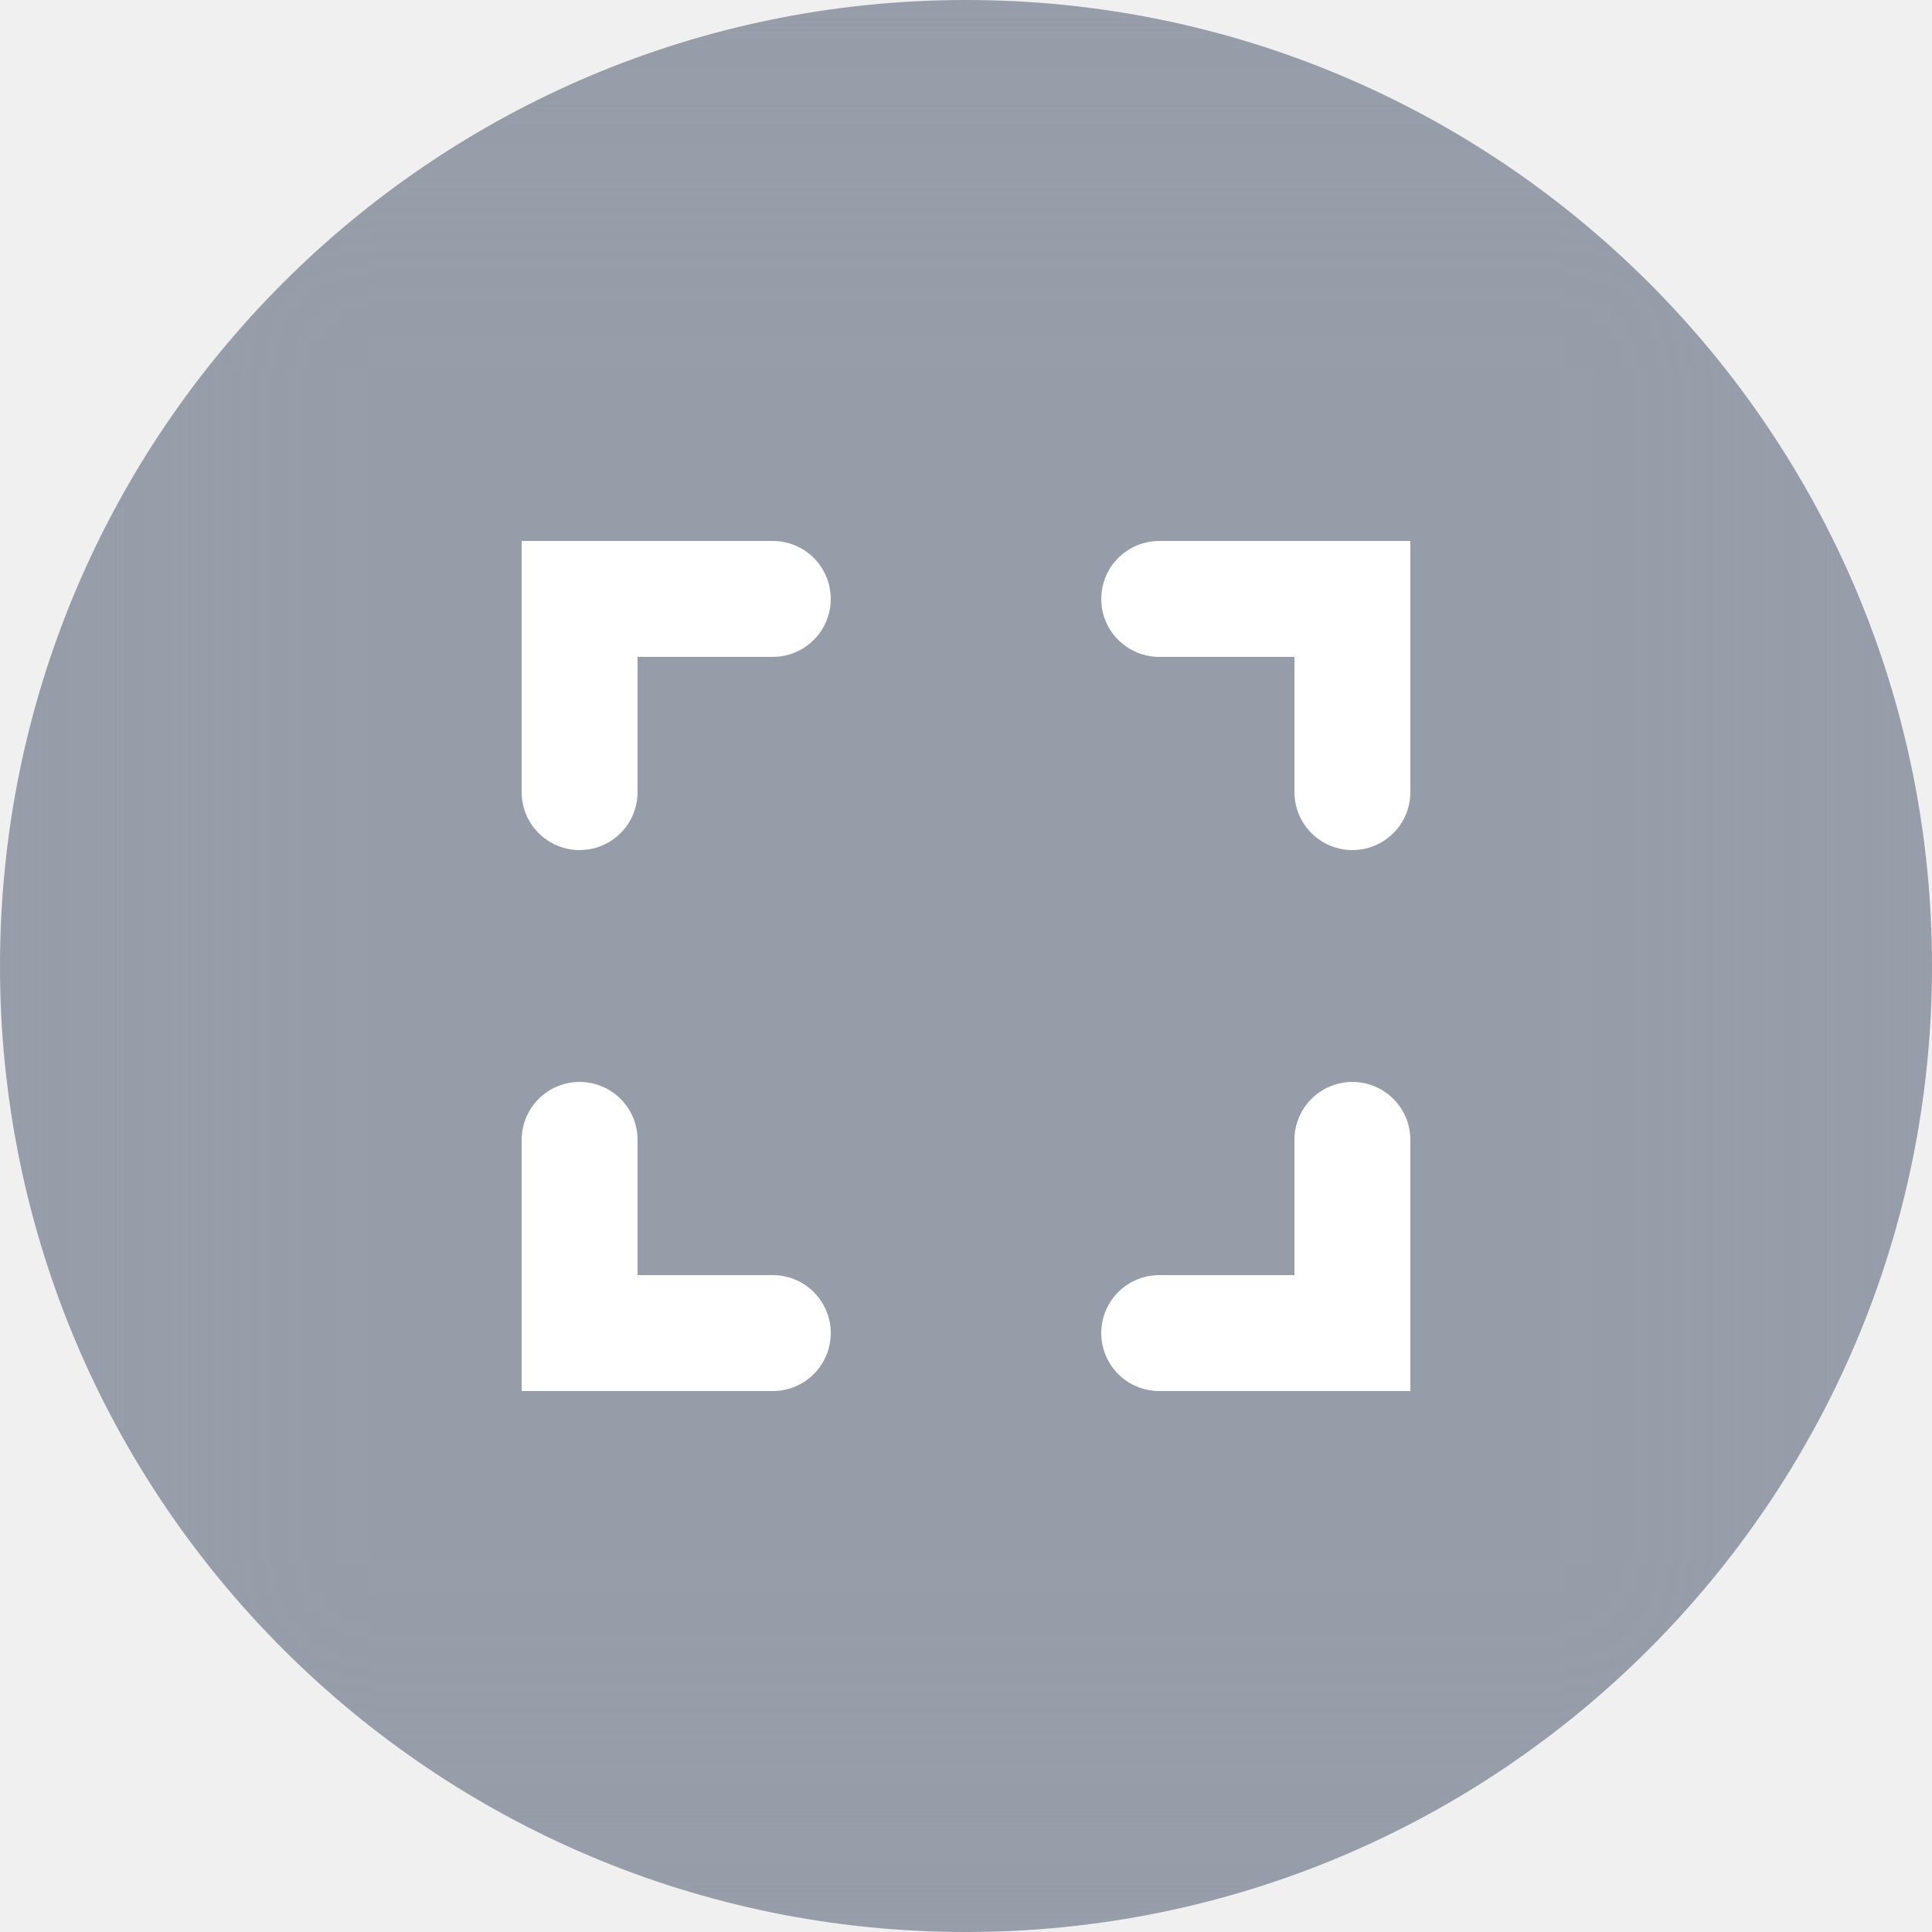
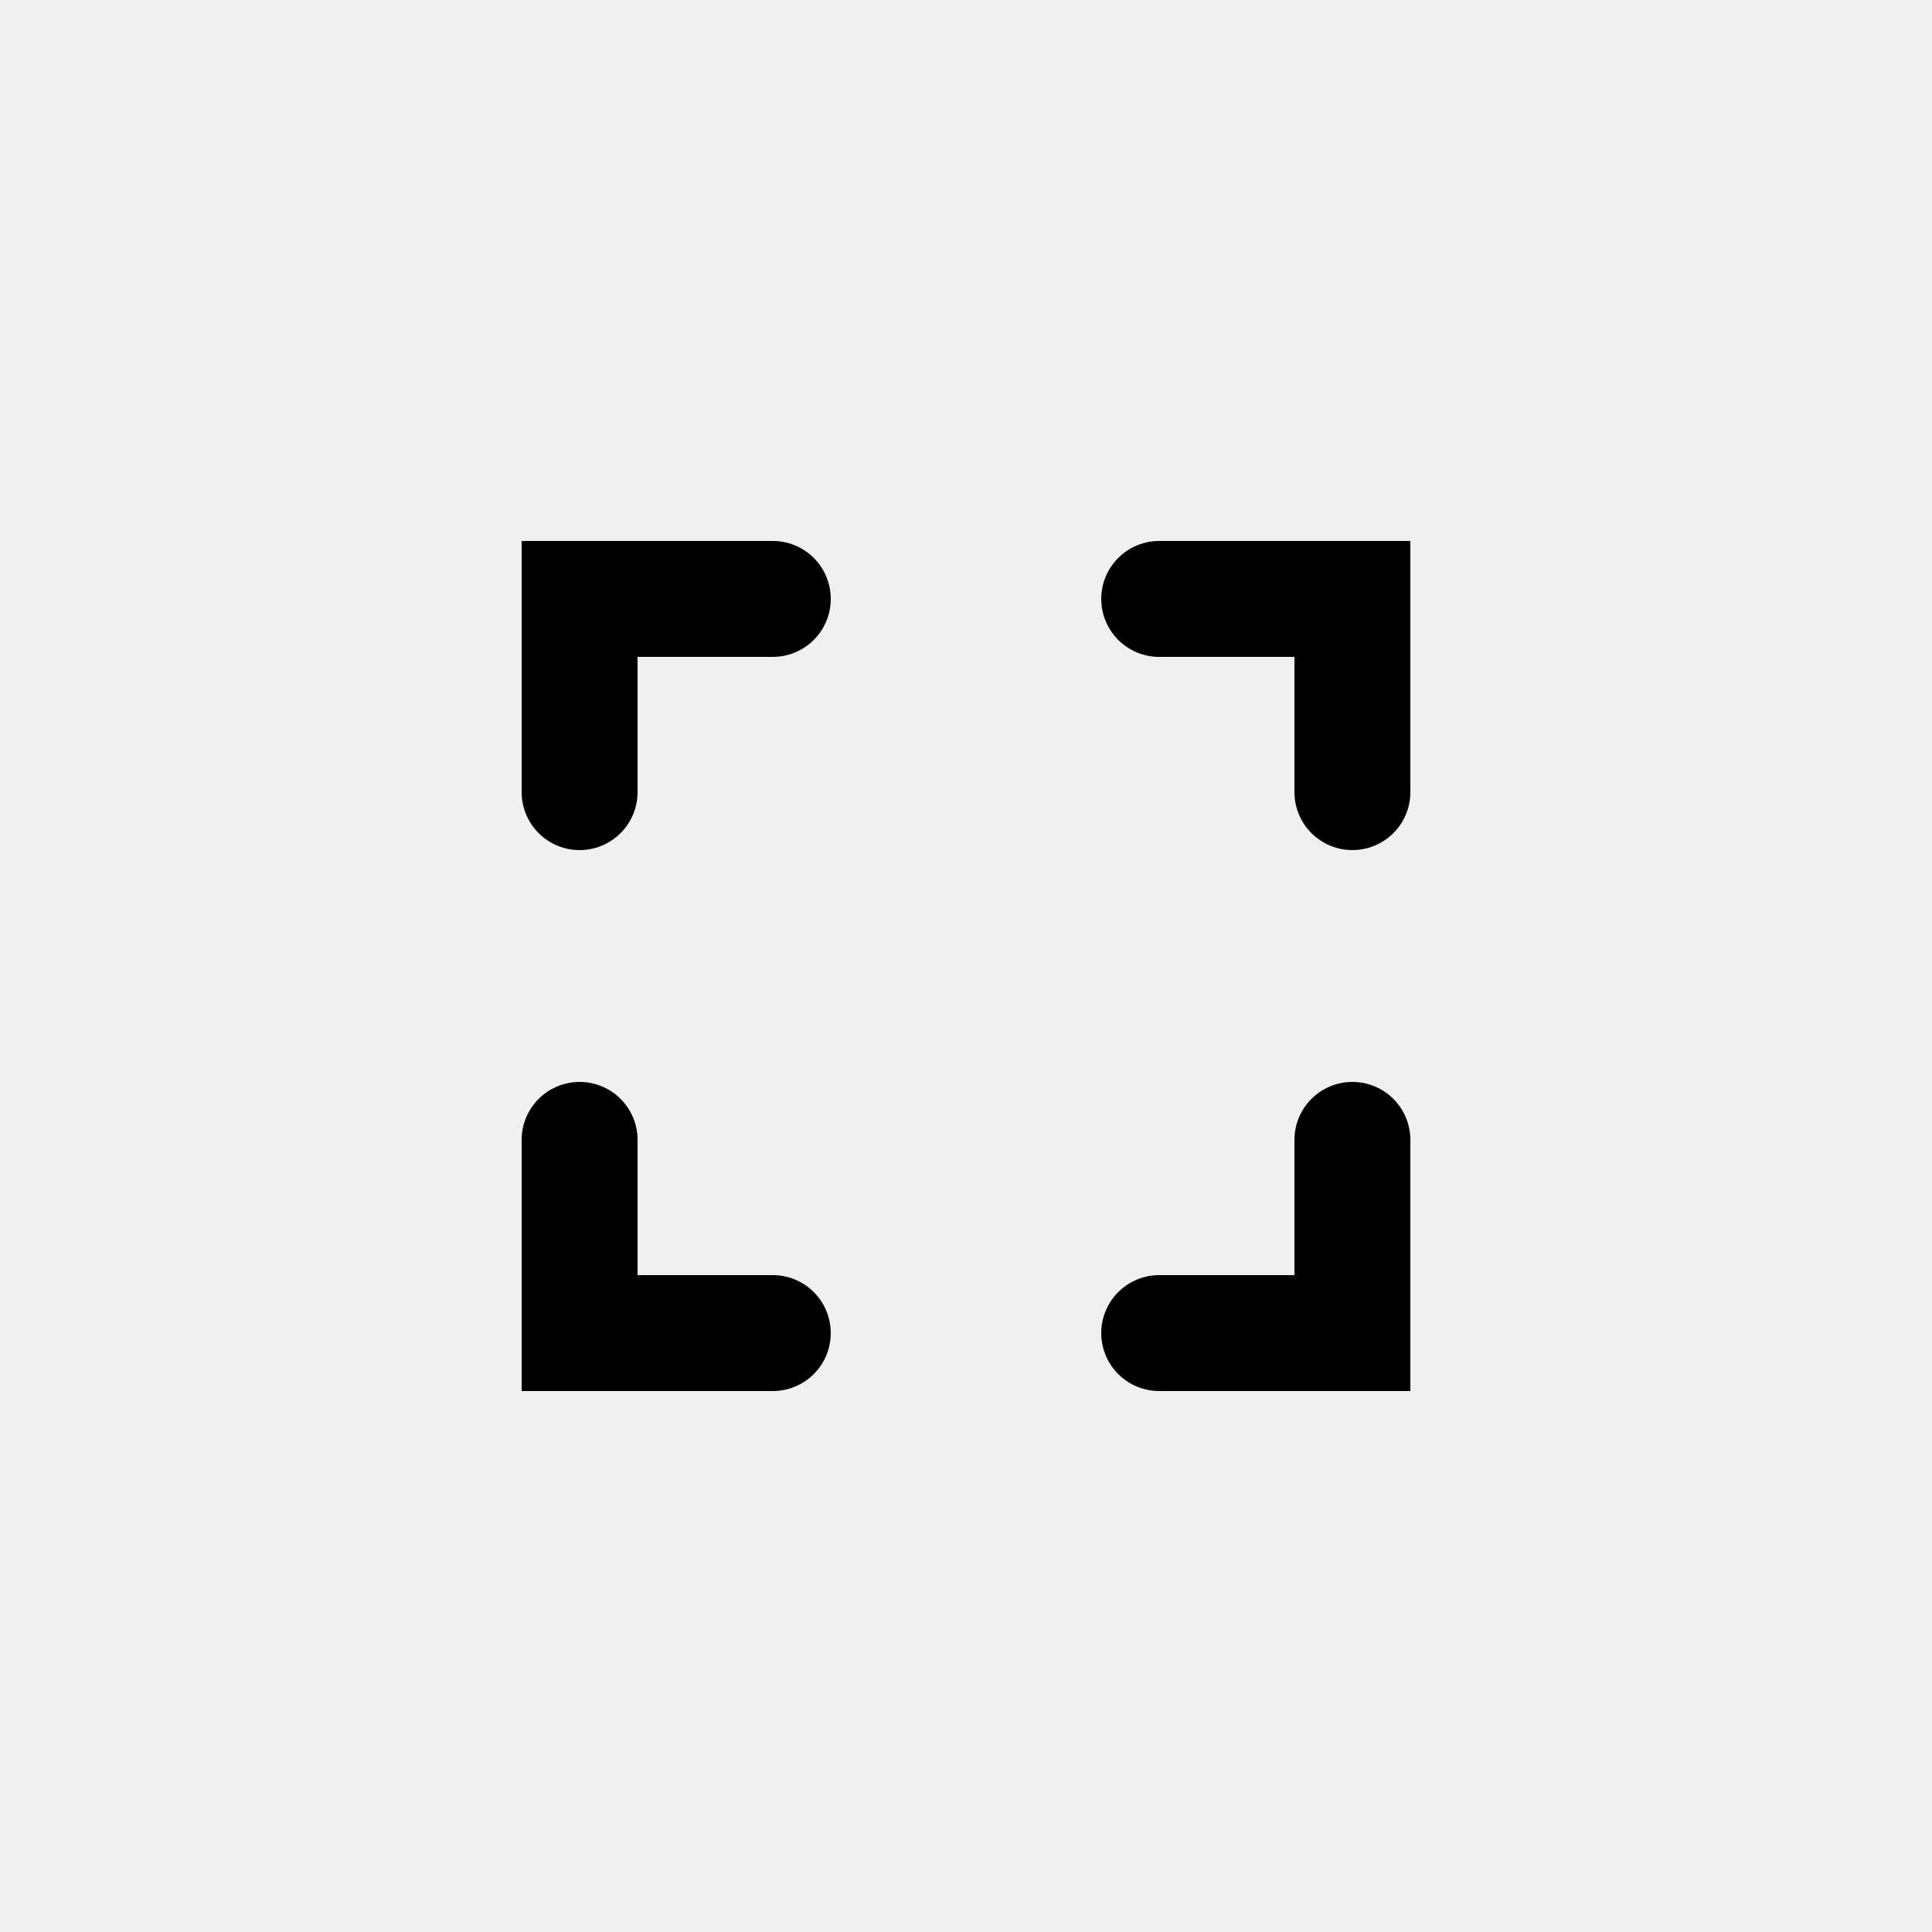
<svg xmlns="http://www.w3.org/2000/svg" width="50" height="50" viewBox="0 0 50 50" fill="none">
-   <g filter="url(#filter0_b)">
-     <rect width="50" height="50" rx="25" fill="#404A64" fill-opacity="0.5" />
-   </g>
-   <path d="M20 15.5C15.704 15.5 15 15.5 15 15.5L15 19.5L15 20.5" stroke="white" stroke-width="3" stroke-linecap="round" />
-   <path d="M30 34.5L35 34.5L35 29.5" stroke="white" stroke-width="3" stroke-linecap="round" />
-   <path d="M35 20.5L35 15.5L30 15.5" stroke="white" stroke-width="3" stroke-linecap="round" />
-   <path d="M15 29.5L15 34.5L20 34.5" stroke="white" stroke-width="3" stroke-linecap="round" />
-   <defs>
-     <filter id="filter0_b" x="-8" y="-8" width="66" height="66" filterUnits="userSpaceOnUse" color-interpolation-filters="sRGB">
-       <feFlood flood-opacity="0" result="BackgroundImageFix" />
-       <feGaussianBlur in="BackgroundImage" stdDeviation="4" />
-       <feComposite in2="SourceAlpha" operator="in" result="effect1_backgroundBlur" />
-       <feBlend mode="normal" in="SourceGraphic" in2="effect1_backgroundBlur" result="shape" />
-     </filter>
-   </defs>
+   <path d="M20 15.5C15.704 15.5 15 15.5 15 15.5L15 19.5L15 20.5" stroke="currentColor" stroke-width="3" stroke-linecap="round" />
+   <path d="M30 34.5L35 34.5L35 29.5" stroke="currentColor" stroke-width="3" stroke-linecap="round" />
+   <path d="M35 20.5L35 15.5L30 15.5" stroke="currentColor" stroke-width="3" stroke-linecap="round" />
+   <path d="M15 29.5L15 34.5L20 34.5" stroke="currentColor" stroke-width="3" stroke-linecap="round" />
</svg>
